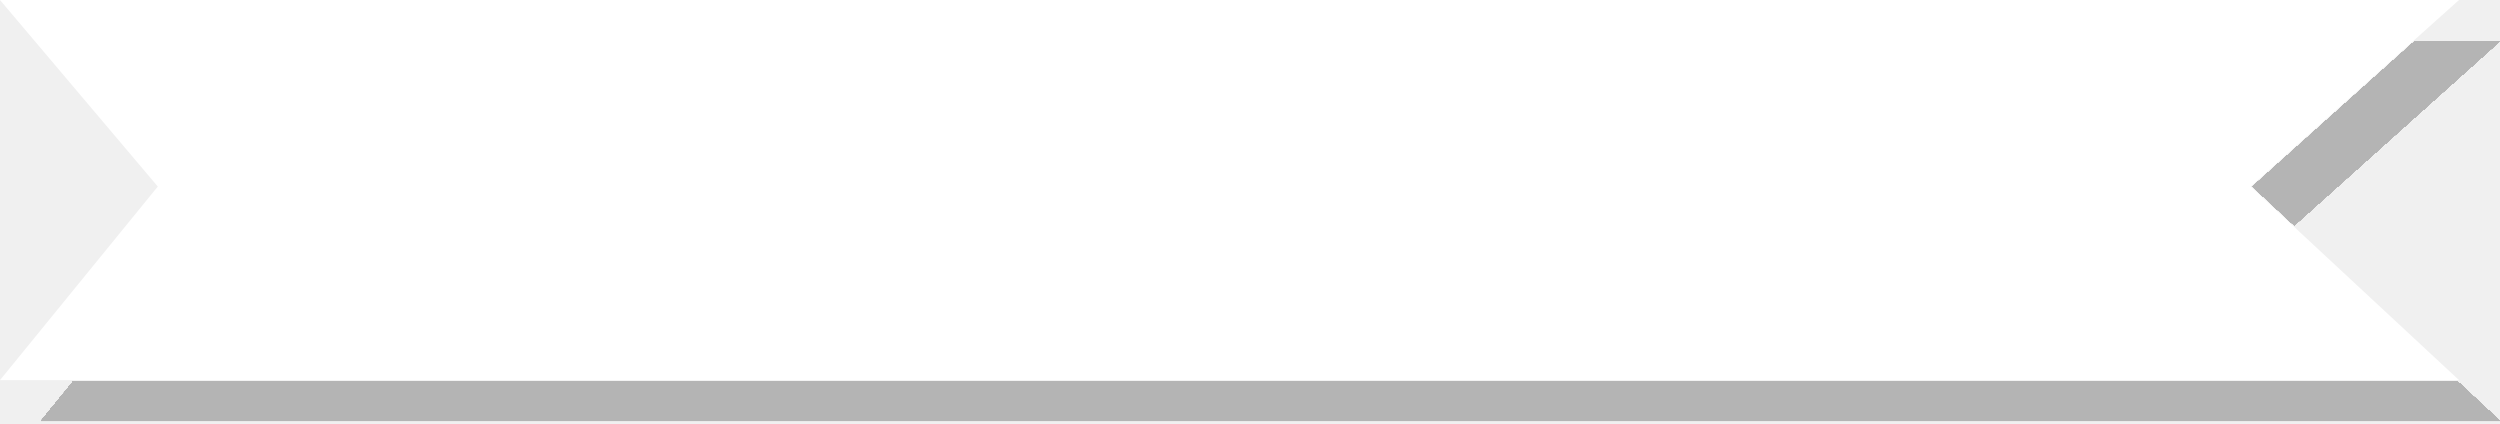
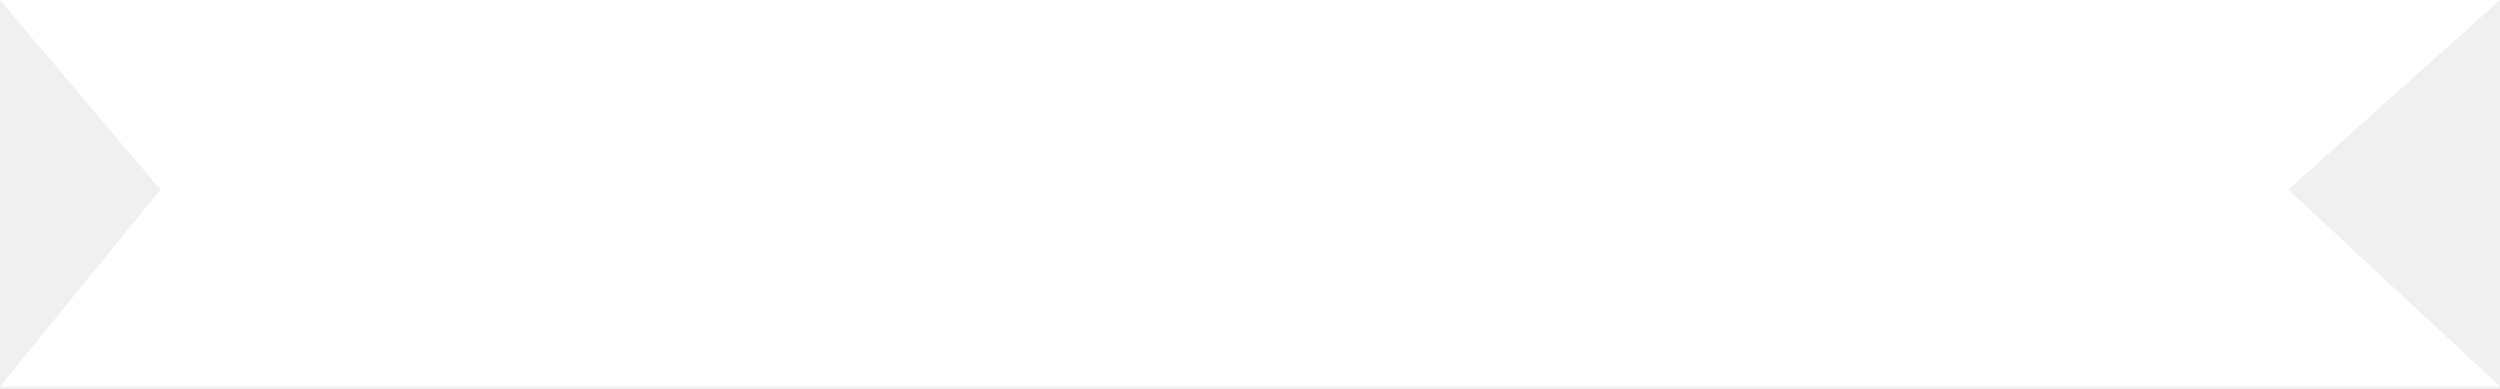
- <svg xmlns="http://www.w3.org/2000/svg" width="915" height="155" viewBox="0 0 915 155" fill="none">
-   <g filter="url(#filter0_d_382_192)">
-     <path d="M57.753 68.273L0 0H900L823.783 68.273L900 139.122H0L57.753 68.273Z" fill="white" />
-   </g>
-   <defs>
-     <filter id="filter0_d_382_192" x="0" y="0" width="915" height="154.122" filterUnits="userSpaceOnUse" color-interpolation-filters="sRGB">
-       <feFlood flood-opacity="0" result="BackgroundImageFix" />
-       <feColorMatrix in="SourceAlpha" type="matrix" values="0 0 0 0 0 0 0 0 0 0 0 0 0 0 0 0 0 0 127 0" result="hardAlpha" />
-       <feOffset dx="15" dy="15" />
-       <feComposite in2="hardAlpha" operator="out" />
-       <feColorMatrix type="matrix" values="0 0 0 0 0 0 0 0 0 0 0 0 0 0 0 0 0 0 0.25 0" />
-       <feBlend mode="normal" in2="BackgroundImageFix" result="effect1_dropShadow_382_192" />
-       <feBlend mode="normal" in="SourceGraphic" in2="effect1_dropShadow_382_192" result="shape" />
-     </filter>
-   </defs>
+ <svg xmlns="http://www.w3.org/2000/svg" width="900" height="140" viewBox="0 0 900 140" fill="none">
+   <path d="M57.753 68.273L0 0H900L823.783 68.273L900 139.122H0L57.753 68.273Z" fill="white" />
</svg>
